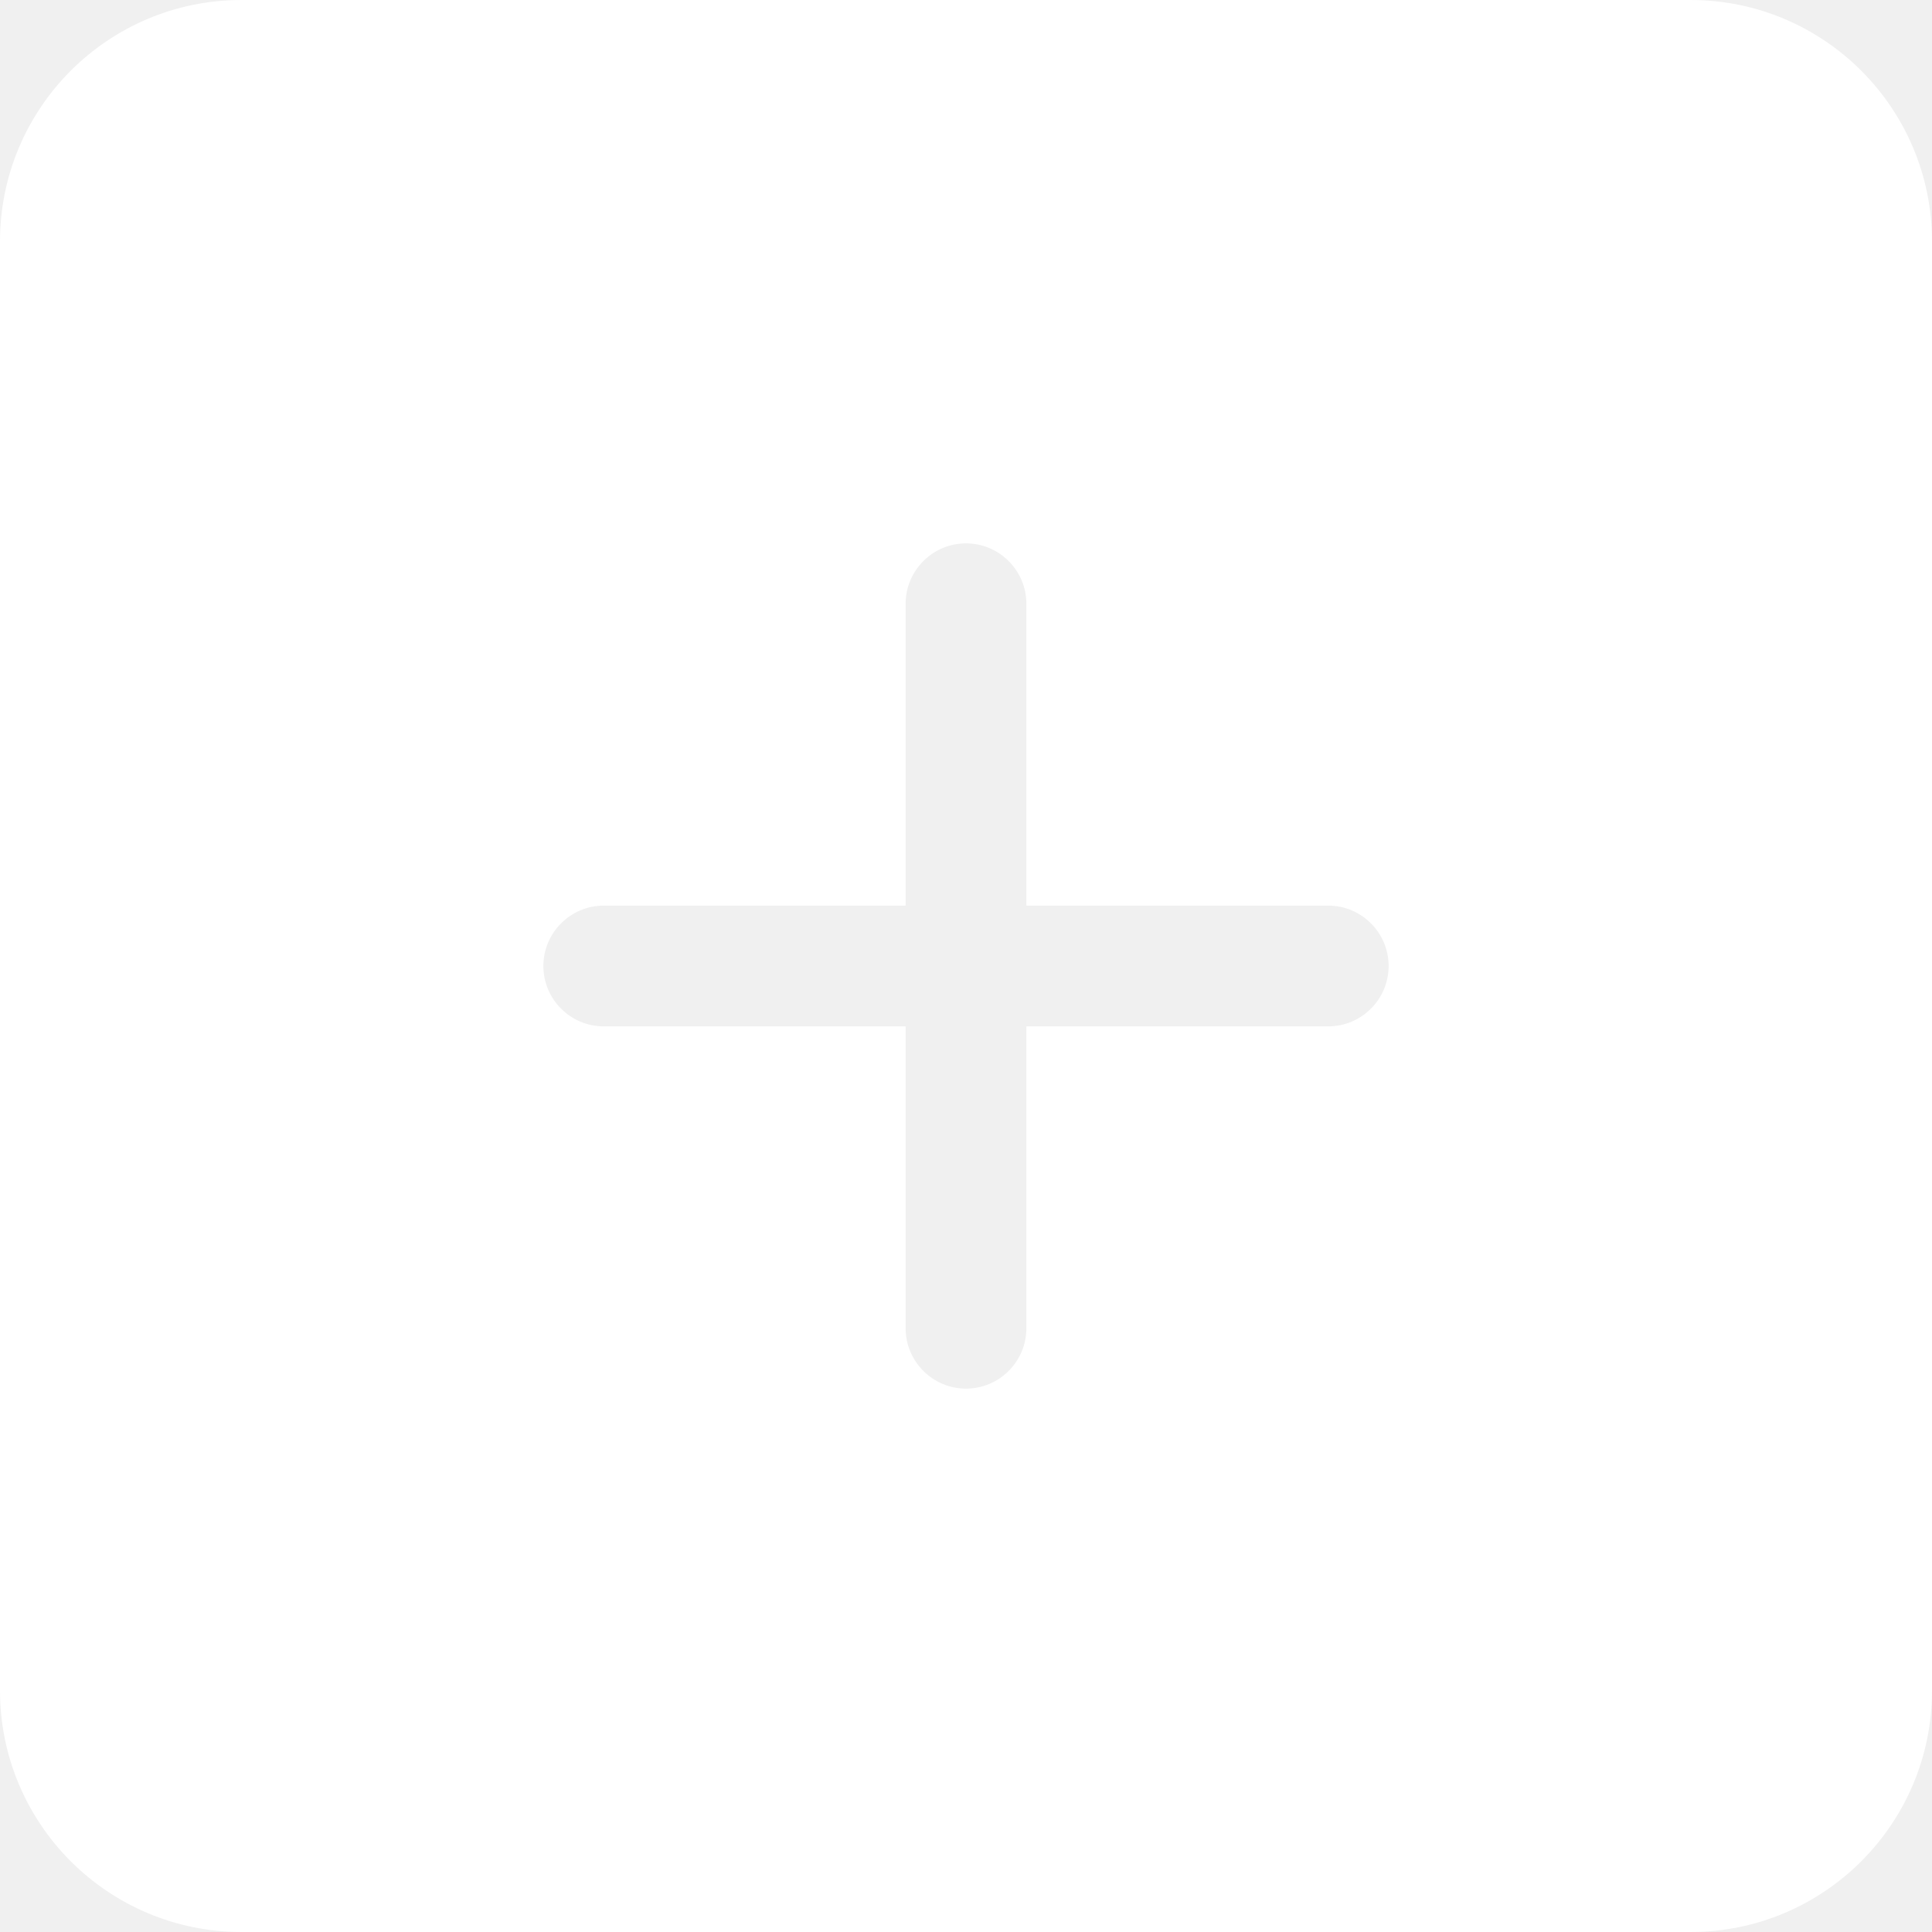
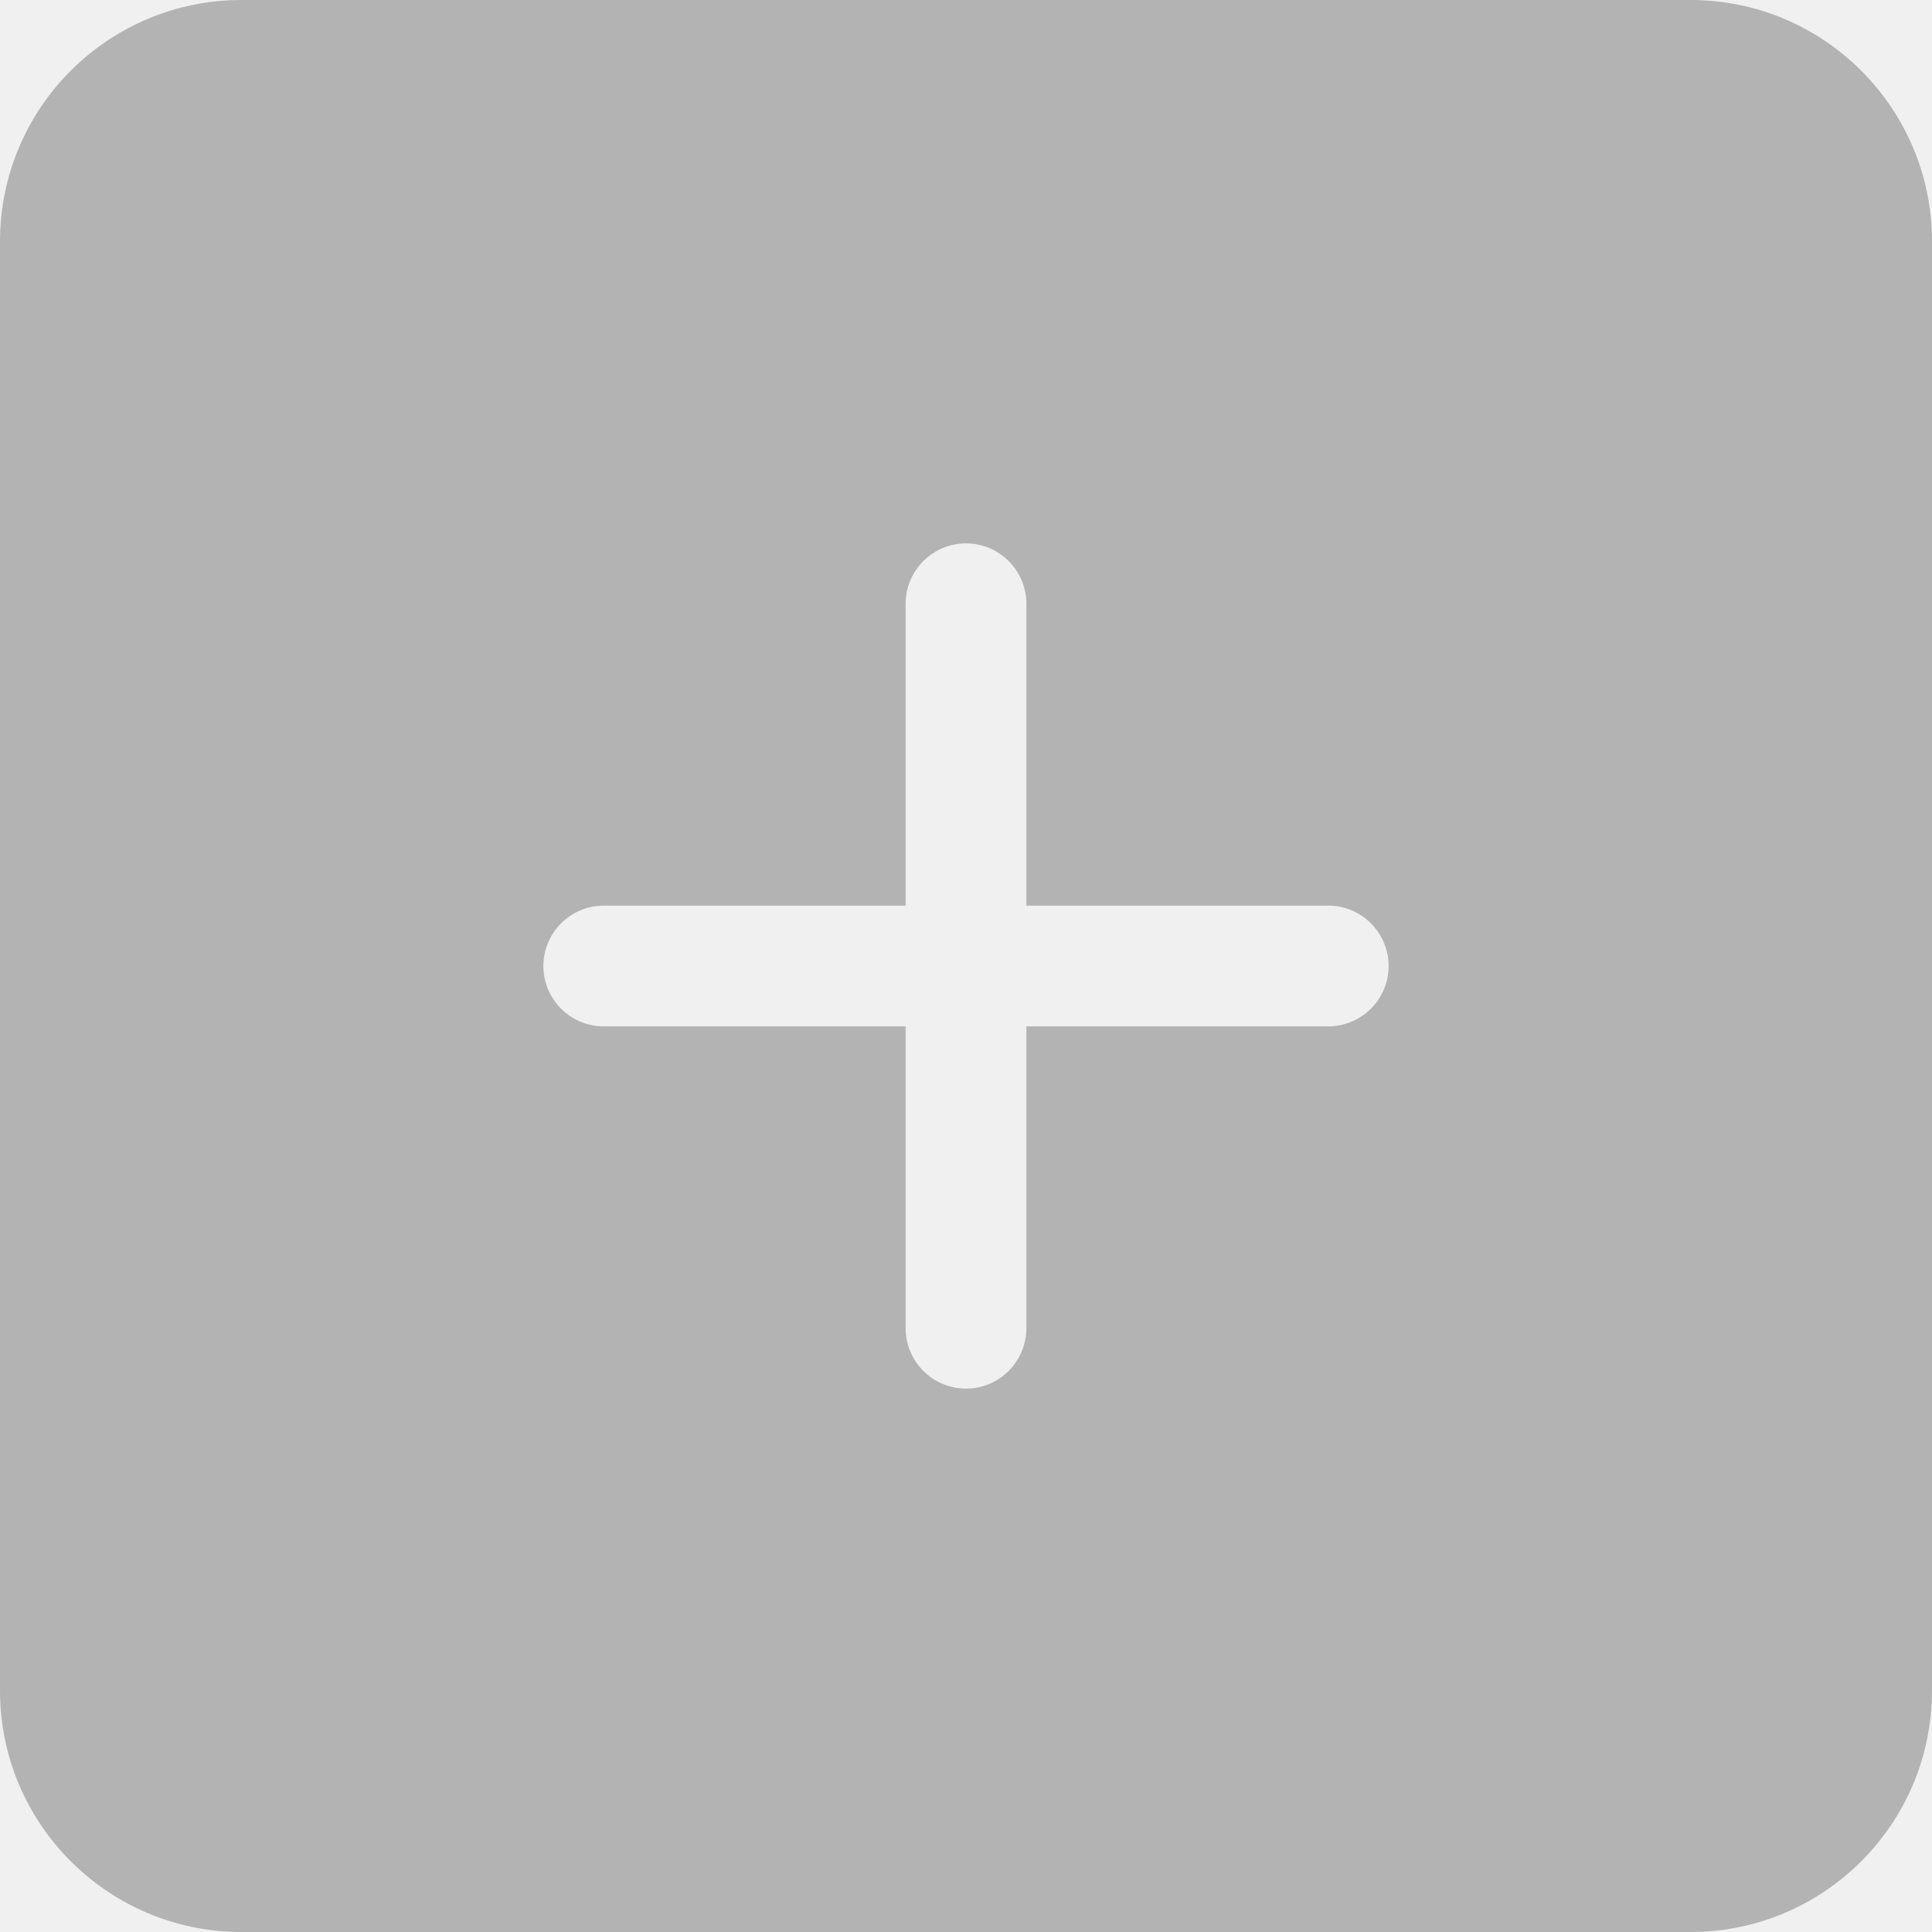
<svg xmlns="http://www.w3.org/2000/svg" width="800px" height="800px" viewBox="0 0 32 32" version="1.1">
  <defs>

</defs>
  <g id="Page-1" stroke="none" stroke-width="1" fill="none" fill-rule="evenodd">
-     <g id="Icon-Set-Filled" transform="translate(-102, -1037)" fill="#ffffff">
+     <g id="Icon-Set-Filled" transform="translate(-102, -1037)" fill="#B3B3B3">
      <path d="M124,1054 L119,1054 L119,1059 C119,1059.55 118.552,1060 118,1060 C117.448,1060 117,1059.55 117,1059 L117,1054 L112,1054 C111.448,1054 111,1053.55 111,1053 C111,1052.45 111.448,1052 112,1052 L117,1052 L117,1047 C117,1046.45 117.448,1046 118,1046 C118.552,1046 119,1046.45 119,1047 L119,1052 L124,1052 C124.552,1052 125,1052.45 125,1053 C125,1053.55 124.552,1054 124,1054 L124,1054 Z M130,1037 L106,1037 C103.791,1037 102,1038.79 102,1041 L102,1065 C102,1067.21 103.791,1069 106,1069 L130,1069 C132.209,1069 134,1067.21 134,1065 L134,1041 C134,1038.79 132.209,1037 130,1037 L130,1037 Z" id="plus-square">

</path>
    </g>
  </g>
</svg>
